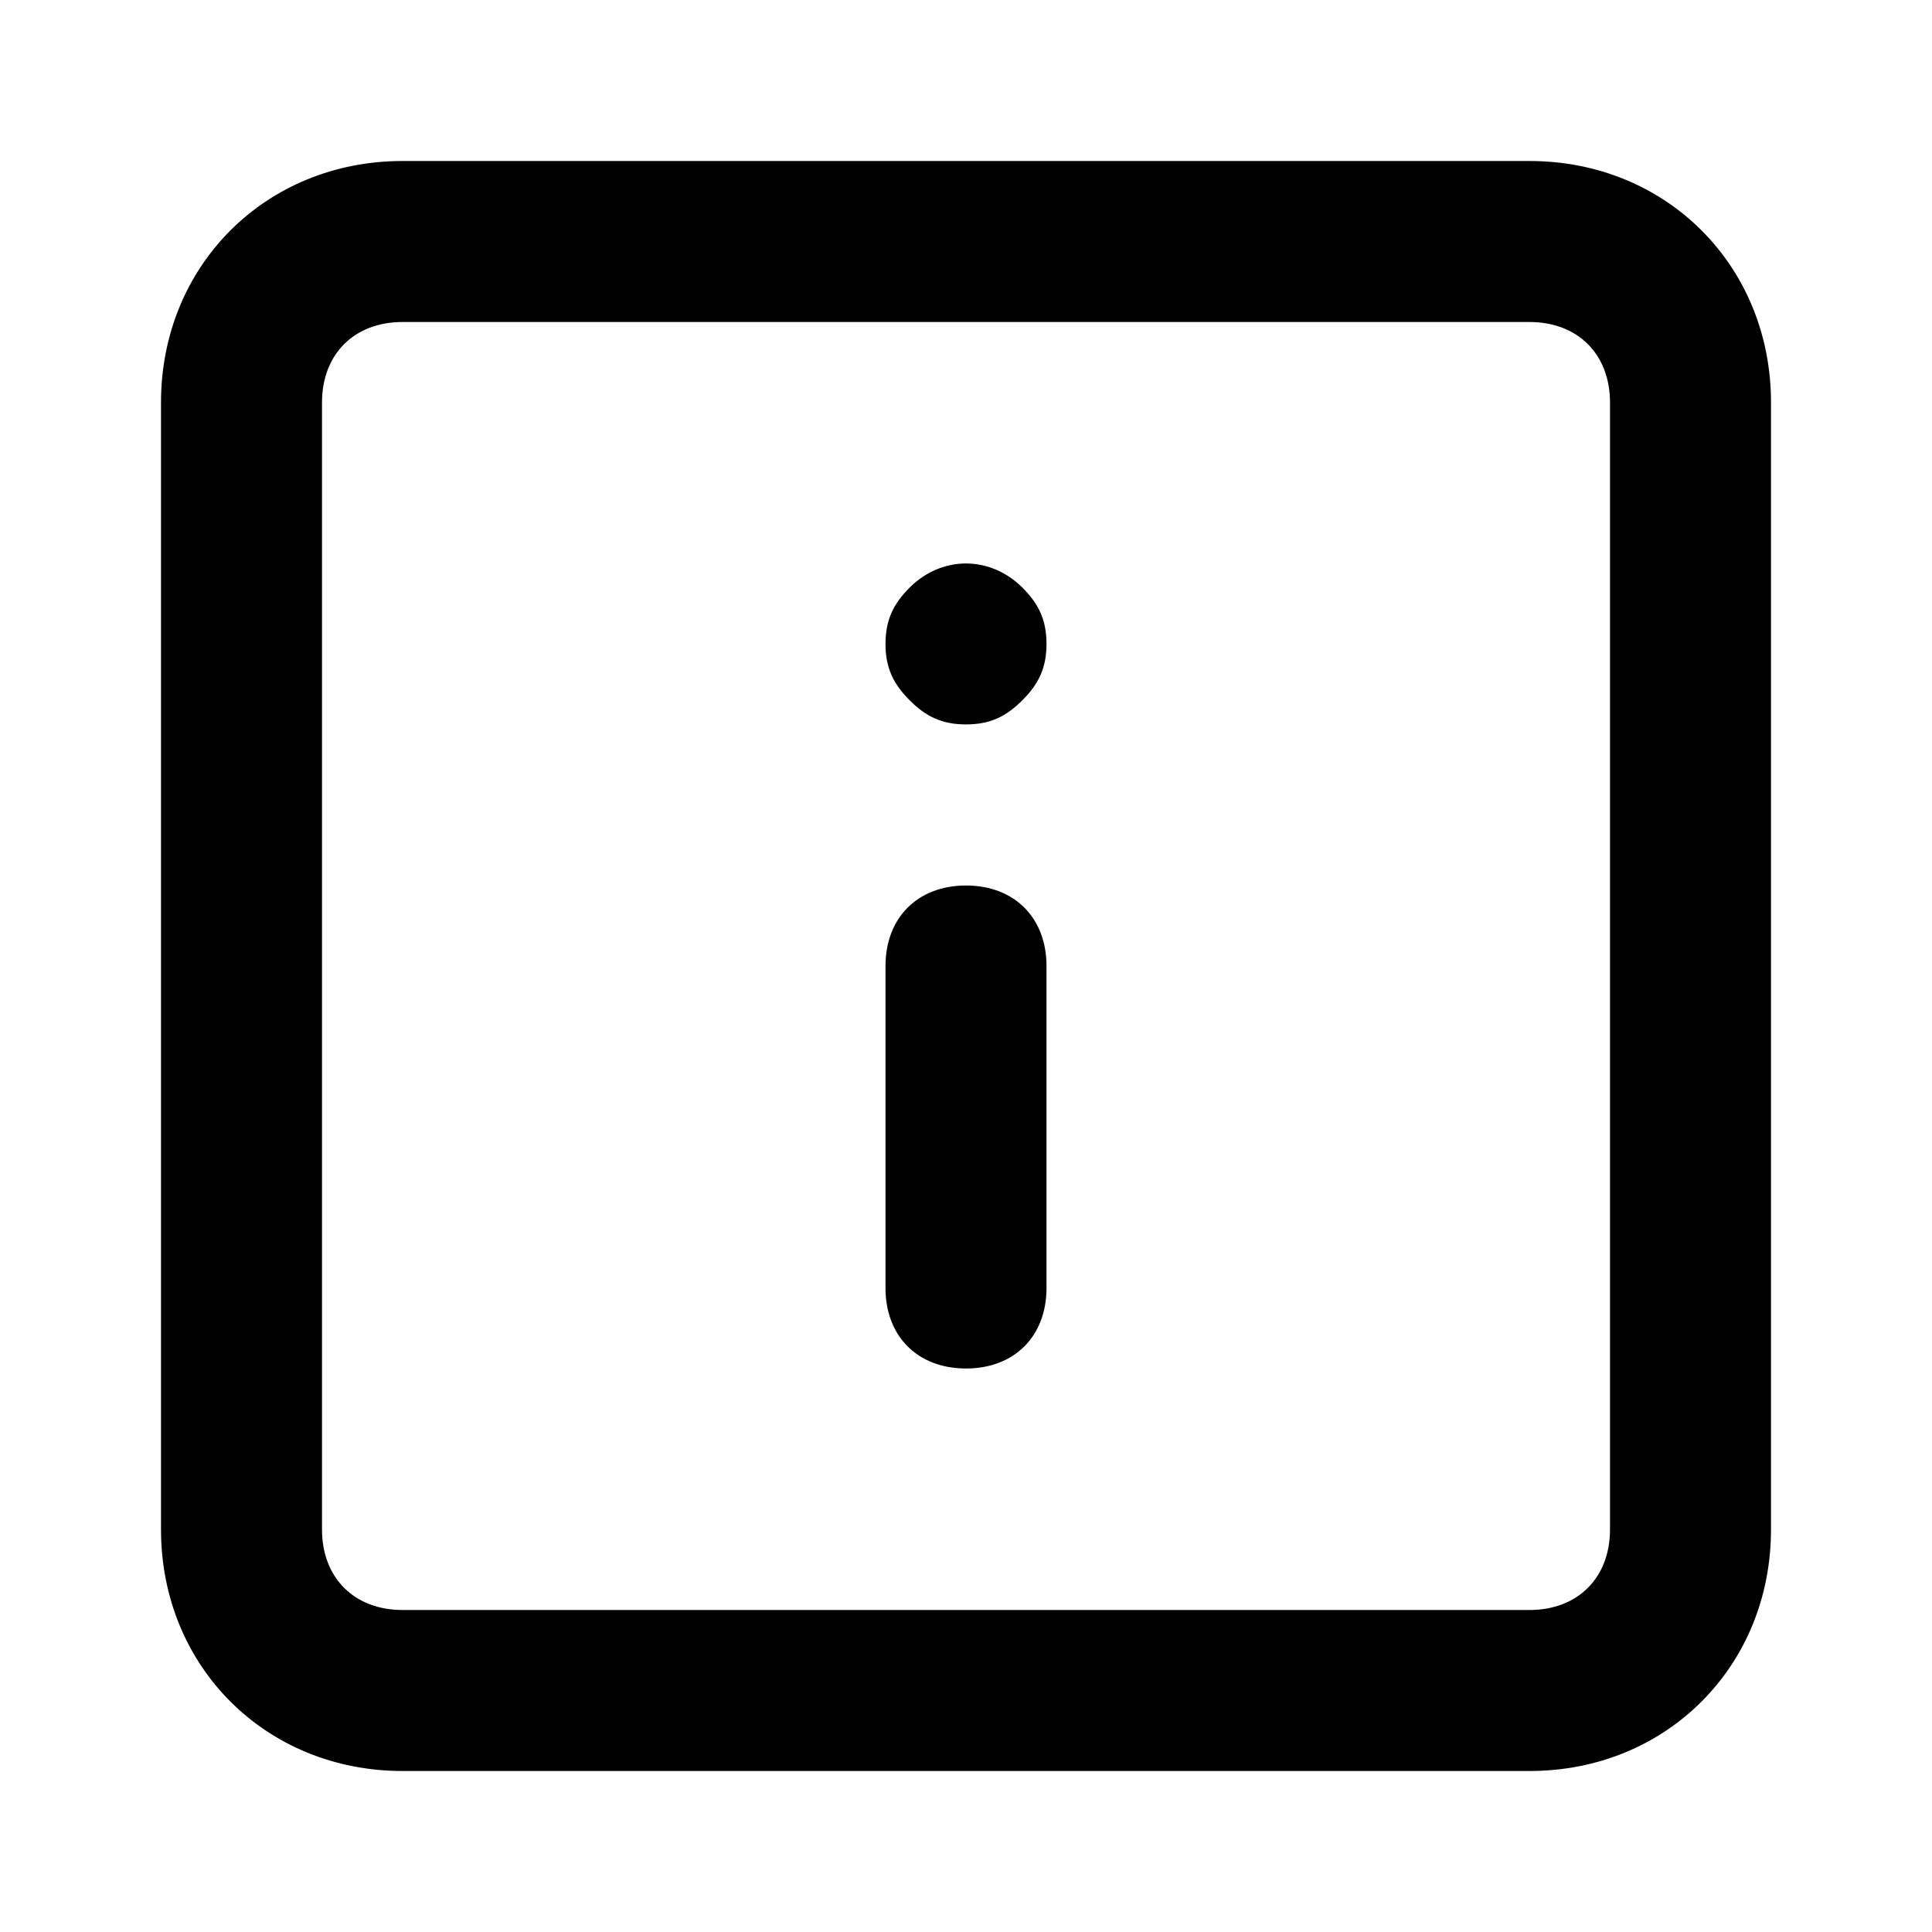
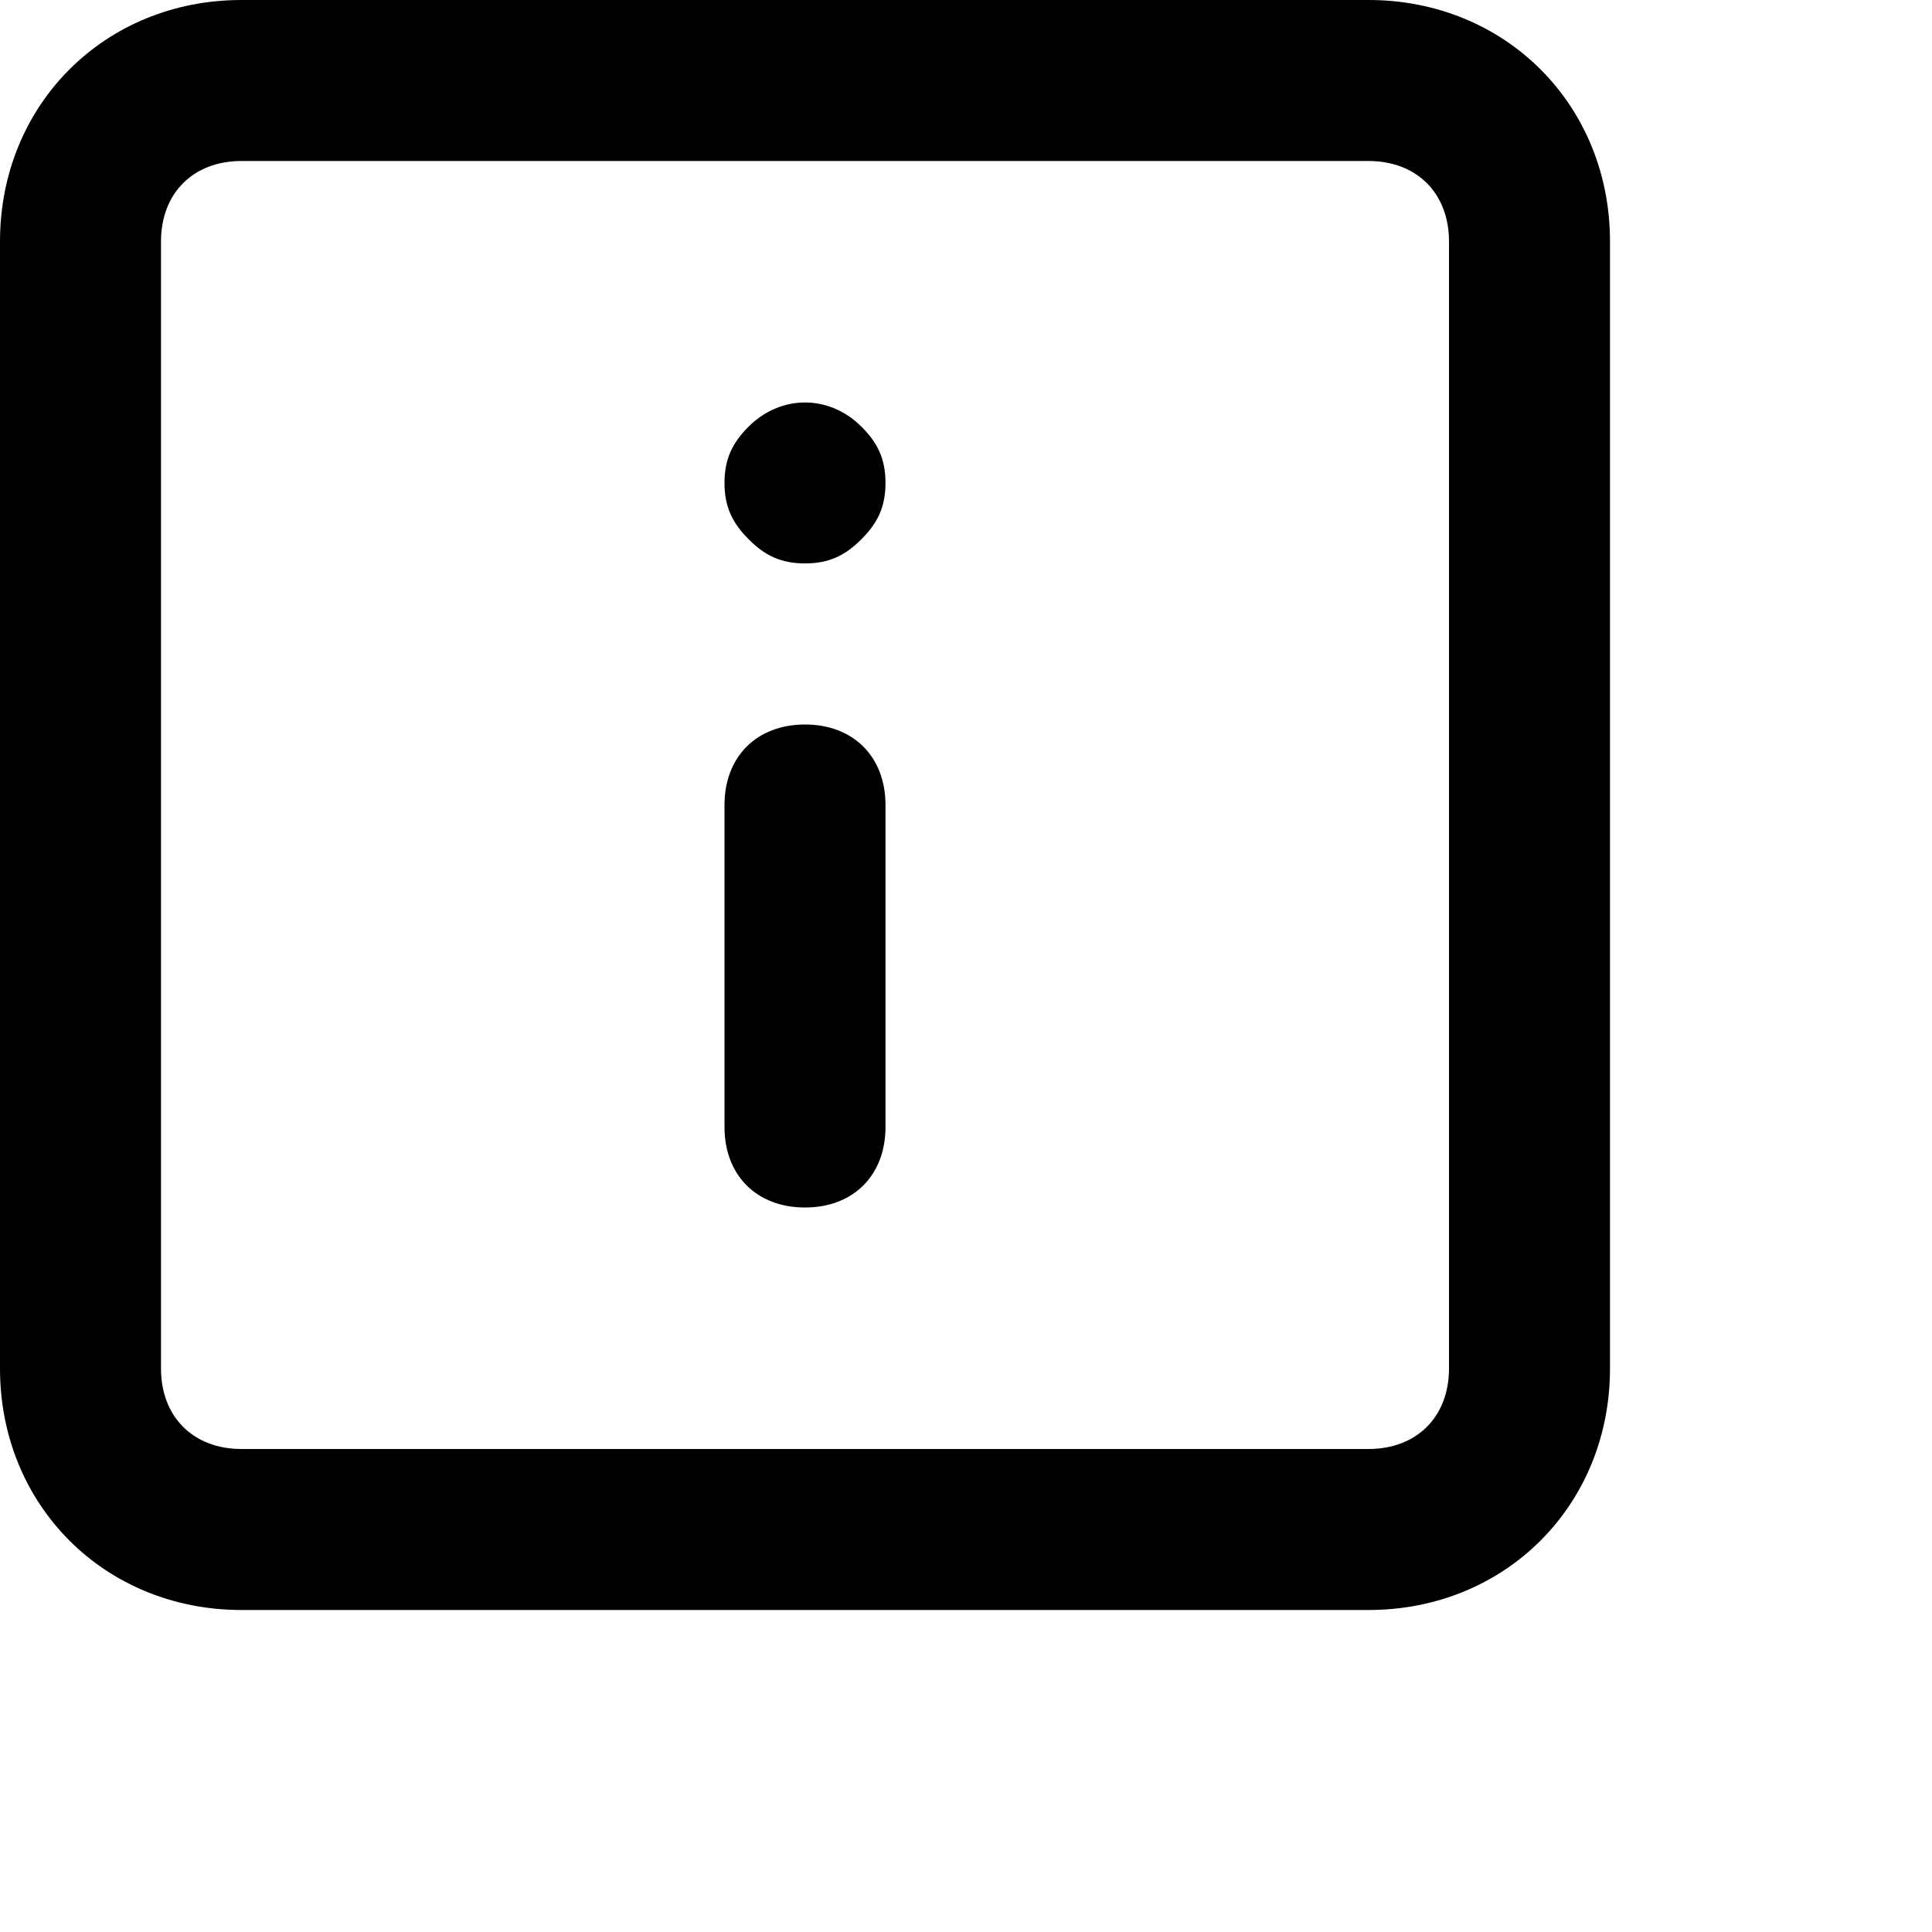
- <svg xmlns="http://www.w3.org/2000/svg" xmlns:xlink="http://www.w3.org/1999/xlink" width="24" height="24" viewBox="0 0 24 24">
-   <defs>
-     <path id="information_artifacts-a" d="M10,9 C10.6,9 11,9.4 11,10 L11,14 C11,14.601 10.6,15 10,15 C9.4,15 9,14.601 9,14 L9,10 C9,9.4 9.4,9 10,9 Z M9.3,5.299 C9.7,4.9 10.3,4.9 10.7,5.299 C10.901,5.499 11,5.699 11,5.999 C11,6.299 10.901,6.499 10.7,6.699 C10.5,6.9 10.3,6.999 10,6.999 C9.7,6.999 9.5,6.9 9.3,6.699 C9.1,6.499 9,6.299 9,5.999 C9,5.699 9.1,5.499 9.3,5.299 Z M18,17 C18,17.6 17.6,18 17,18 L3,18 C2.4,18 2,17.6 2,17 L2,3 C2,2.4 2.4,2 3,2 L17,2 C17.6,2 18,2.4 18,3 L18,17 Z M17,0 L3,0 C1.3,0 0,1.3 0,3 L0,17 C0,18.7 1.3,20 3,20 L17,20 C18.7,20 20,18.7 20,17 L20,3 C20,1.3 18.7,0 17,0 Z" />
-   </defs>
-   <g fill-rule="evenodd" transform="translate(2 2)">
-     <use xlink:href="#information_artifacts-a" />
-   </g>
+ <svg xmlns="http://www.w3.org/2000/svg" viewBox="0 0 24 24">
+   <path id="information_artifacts-a" d="M10,9 C10.6,9 11,9.4 11,10 L11,14 C11,14.601 10.6,15 10,15 C9.4,15 9,14.601 9,14 L9,10 C9,9.4 9.4,9 10,9 Z M9.3,5.299 C9.7,4.9 10.3,4.9 10.7,5.299 C10.901,5.499 11,5.699 11,5.999 C11,6.299 10.901,6.499 10.7,6.699 C10.5,6.9 10.3,6.999 10,6.999 C9.7,6.999 9.5,6.9 9.3,6.699 C9.1,6.499 9,6.299 9,5.999 C9,5.699 9.1,5.499 9.3,5.299 Z M18,17 C18,17.6 17.6,18 17,18 L3,18 C2.4,18 2,17.6 2,17 L2,3 C2,2.4 2.4,2 3,2 L17,2 C17.6,2 18,2.4 18,3 L18,17 Z M17,0 L3,0 C1.3,0 0,1.3 0,3 L0,17 C0,18.7 1.3,20 3,20 L17,20 C18.7,20 20,18.7 20,17 L20,3 C20,1.3 18.7,0 17,0 Z" />
</svg>
